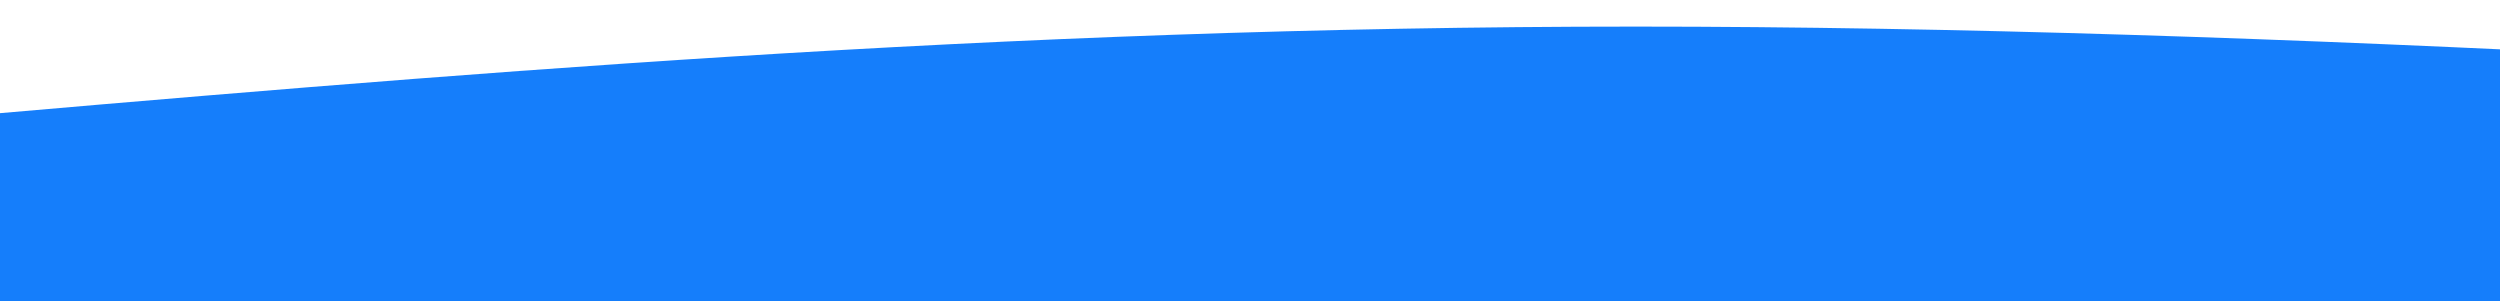
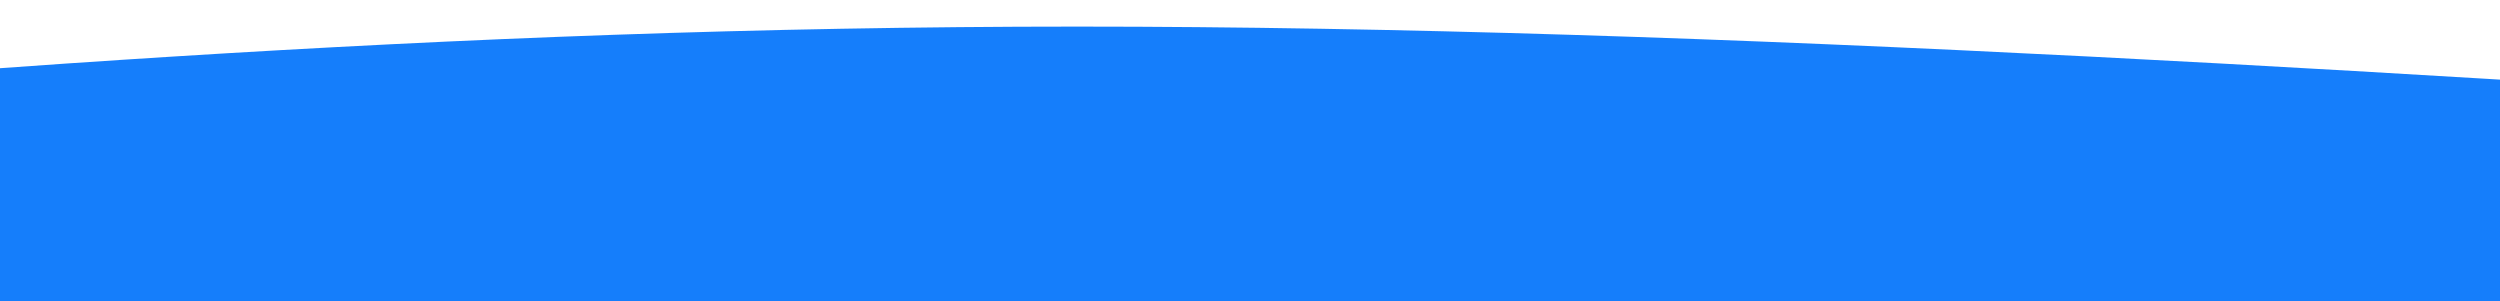
- <svg xmlns="http://www.w3.org/2000/svg" width="100%" height="213" id="svg" viewBox="40 90 940 113">
+ <svg xmlns="http://www.w3.org/2000/svg" width="100%" height="213" id="svg" viewBox="250 90 940 113">
  <path d="M 0,683 C 0,683 0,136 0,136 C 207.5,118 415,100 655,100 C 895,100 1167.5,118 1440,136 C 1440,136 1440,683 1440,683 Z" stroke="none" stroke-width="0" fill="#157EFB" fill-opacity="1" class="path-0" />
  <path d="M 0,683 C 0,683 0,273 0,273 C 248,289.5 496,306 736,306 C 976,306 1208,289.5 1440,273 C 1440,273 1440,683 1440,683 Z" stroke="none" stroke-width="0" fill="#157EFB" fill-opacity="1" class="path-1" />
  <path d="M 0,683 C 0,683 0,409 0,409 C 290.5,418 581,427 821,427 C 1061,427 1250.5,418 1440,409 C 1440,409 1440,683 1440,683 Z" stroke="none" stroke-width="0" fill="#157EFB" fill-opacity="1" class="path-2" />
  <path d="M 0,683 C 0,683 0,546 0,546 C 273.5,523 547,500 787,500 C 1027,500 1233.5,523 1440,546 C 1440,546 1440,683 1440,683 Z" stroke="none" stroke-width="0" fill="#157EFB" fill-opacity="1" class="path-3" />
</svg>
